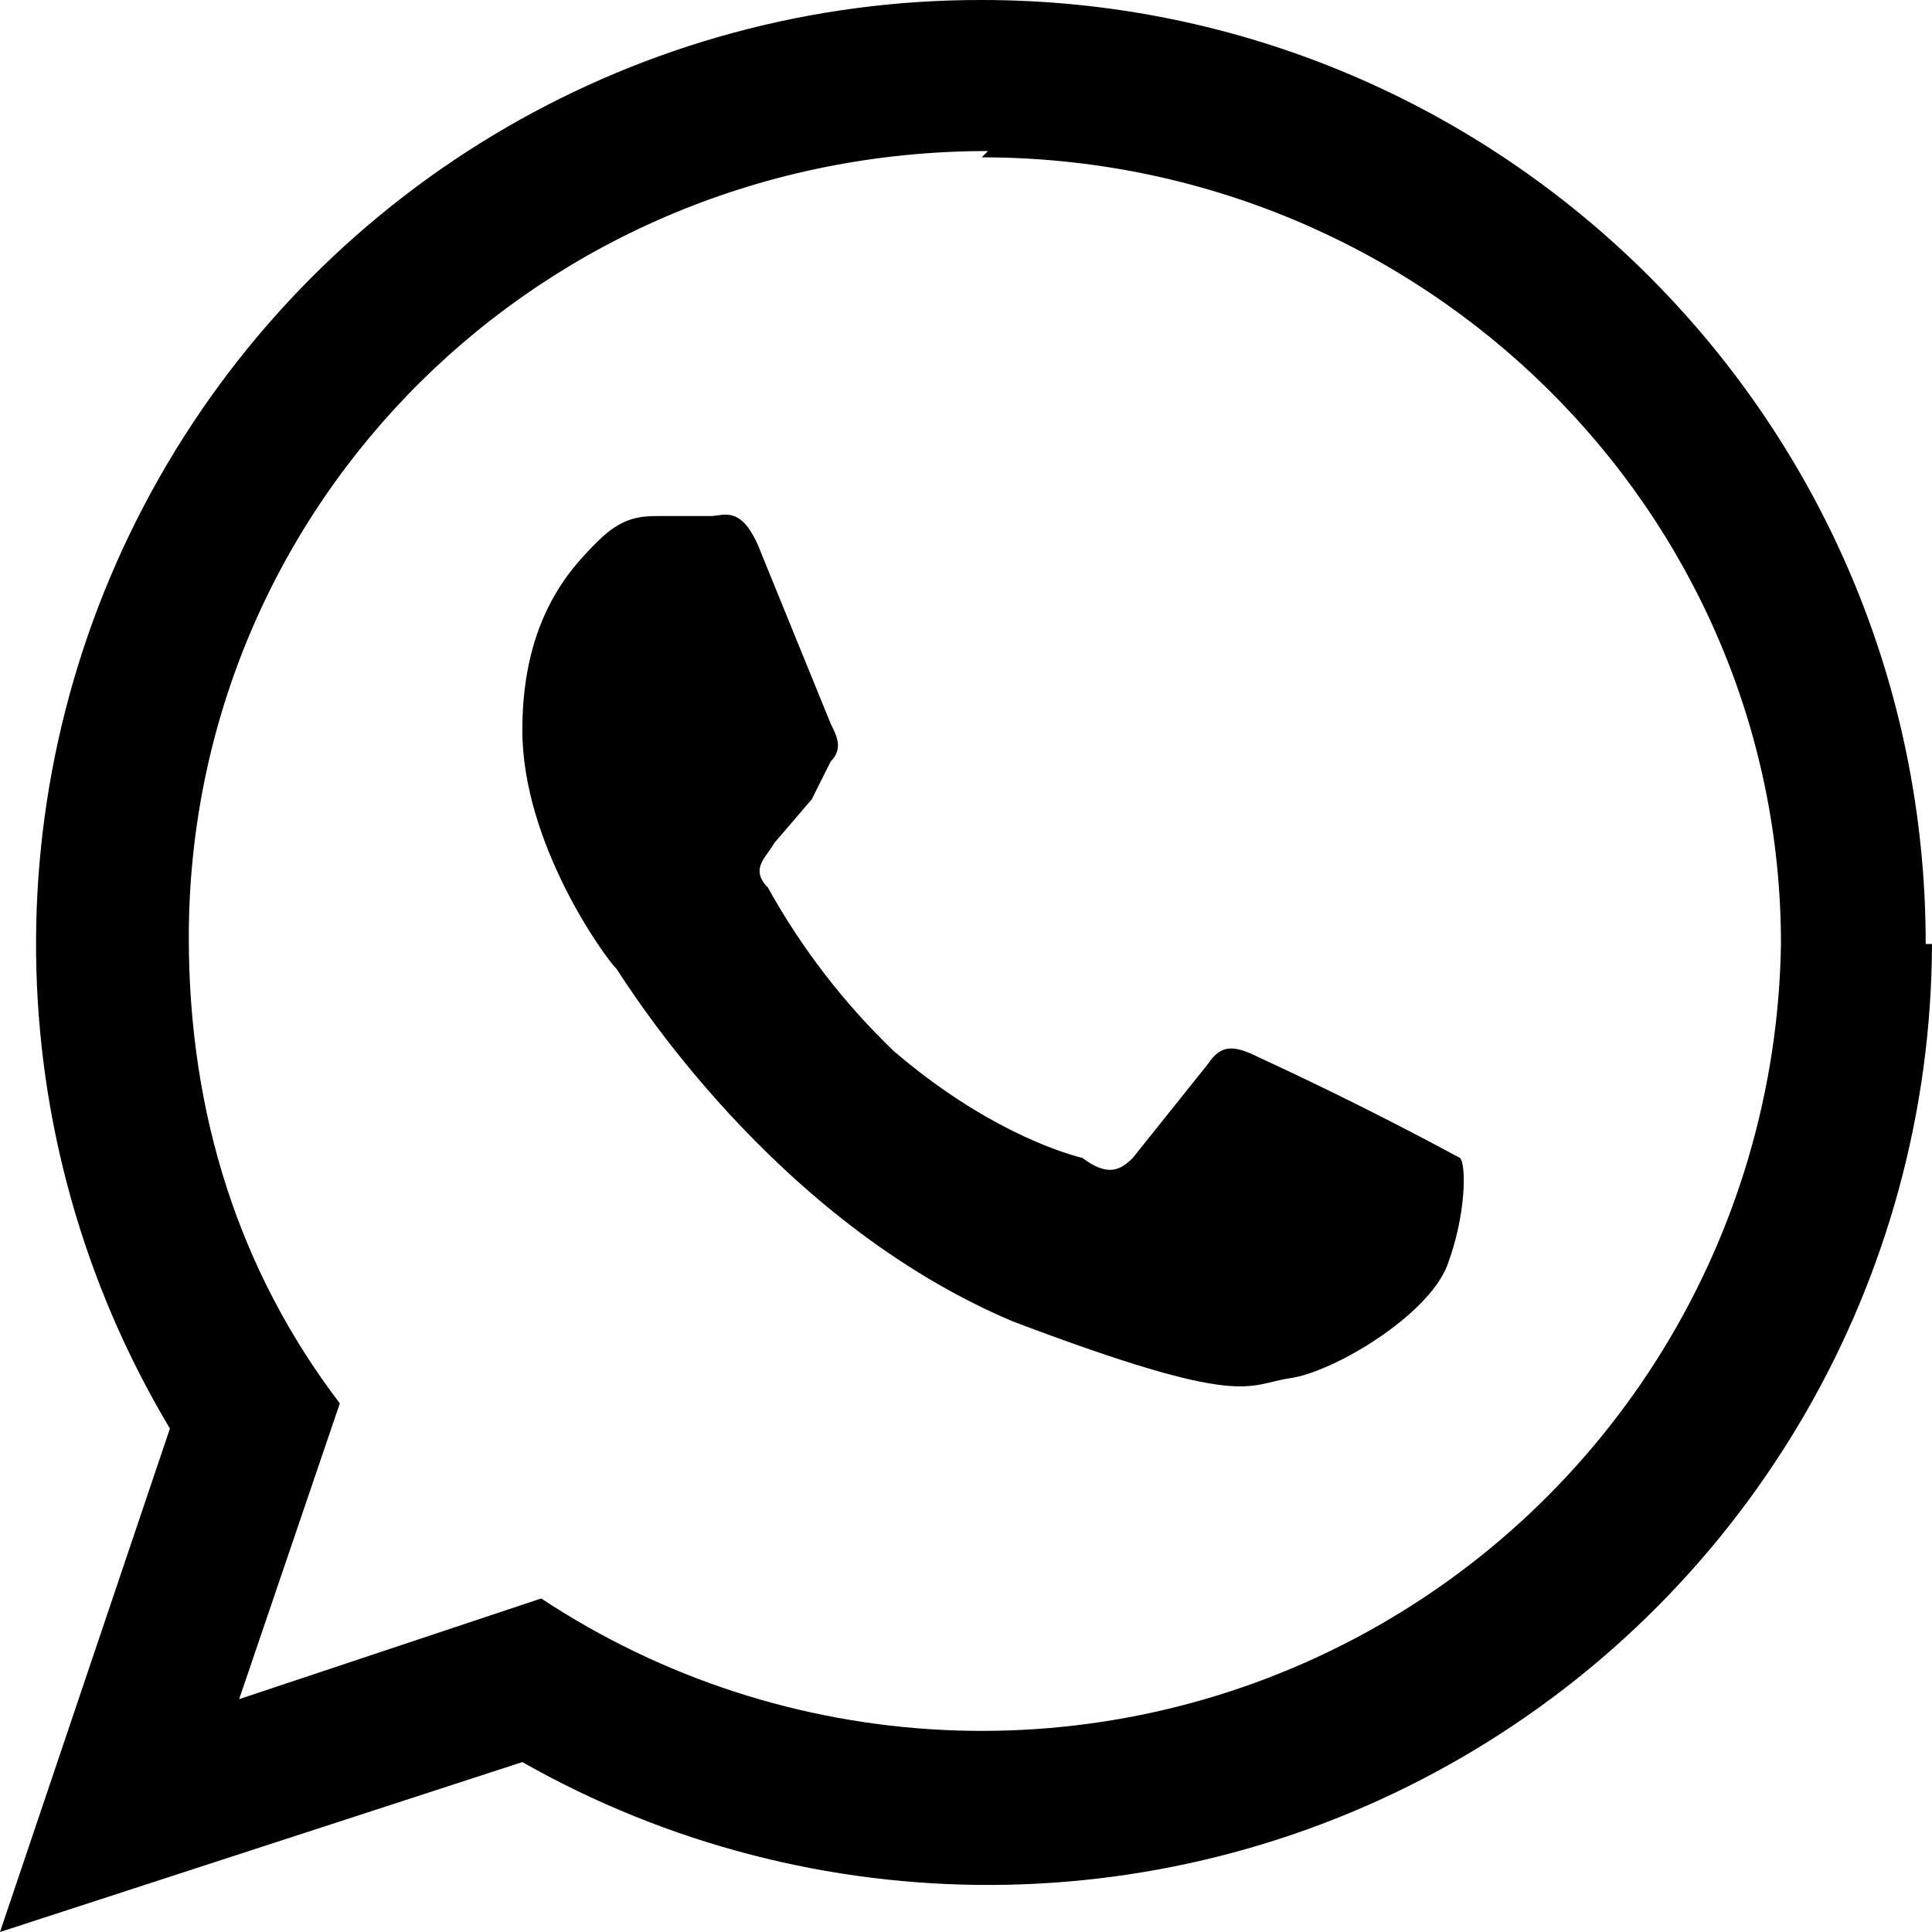
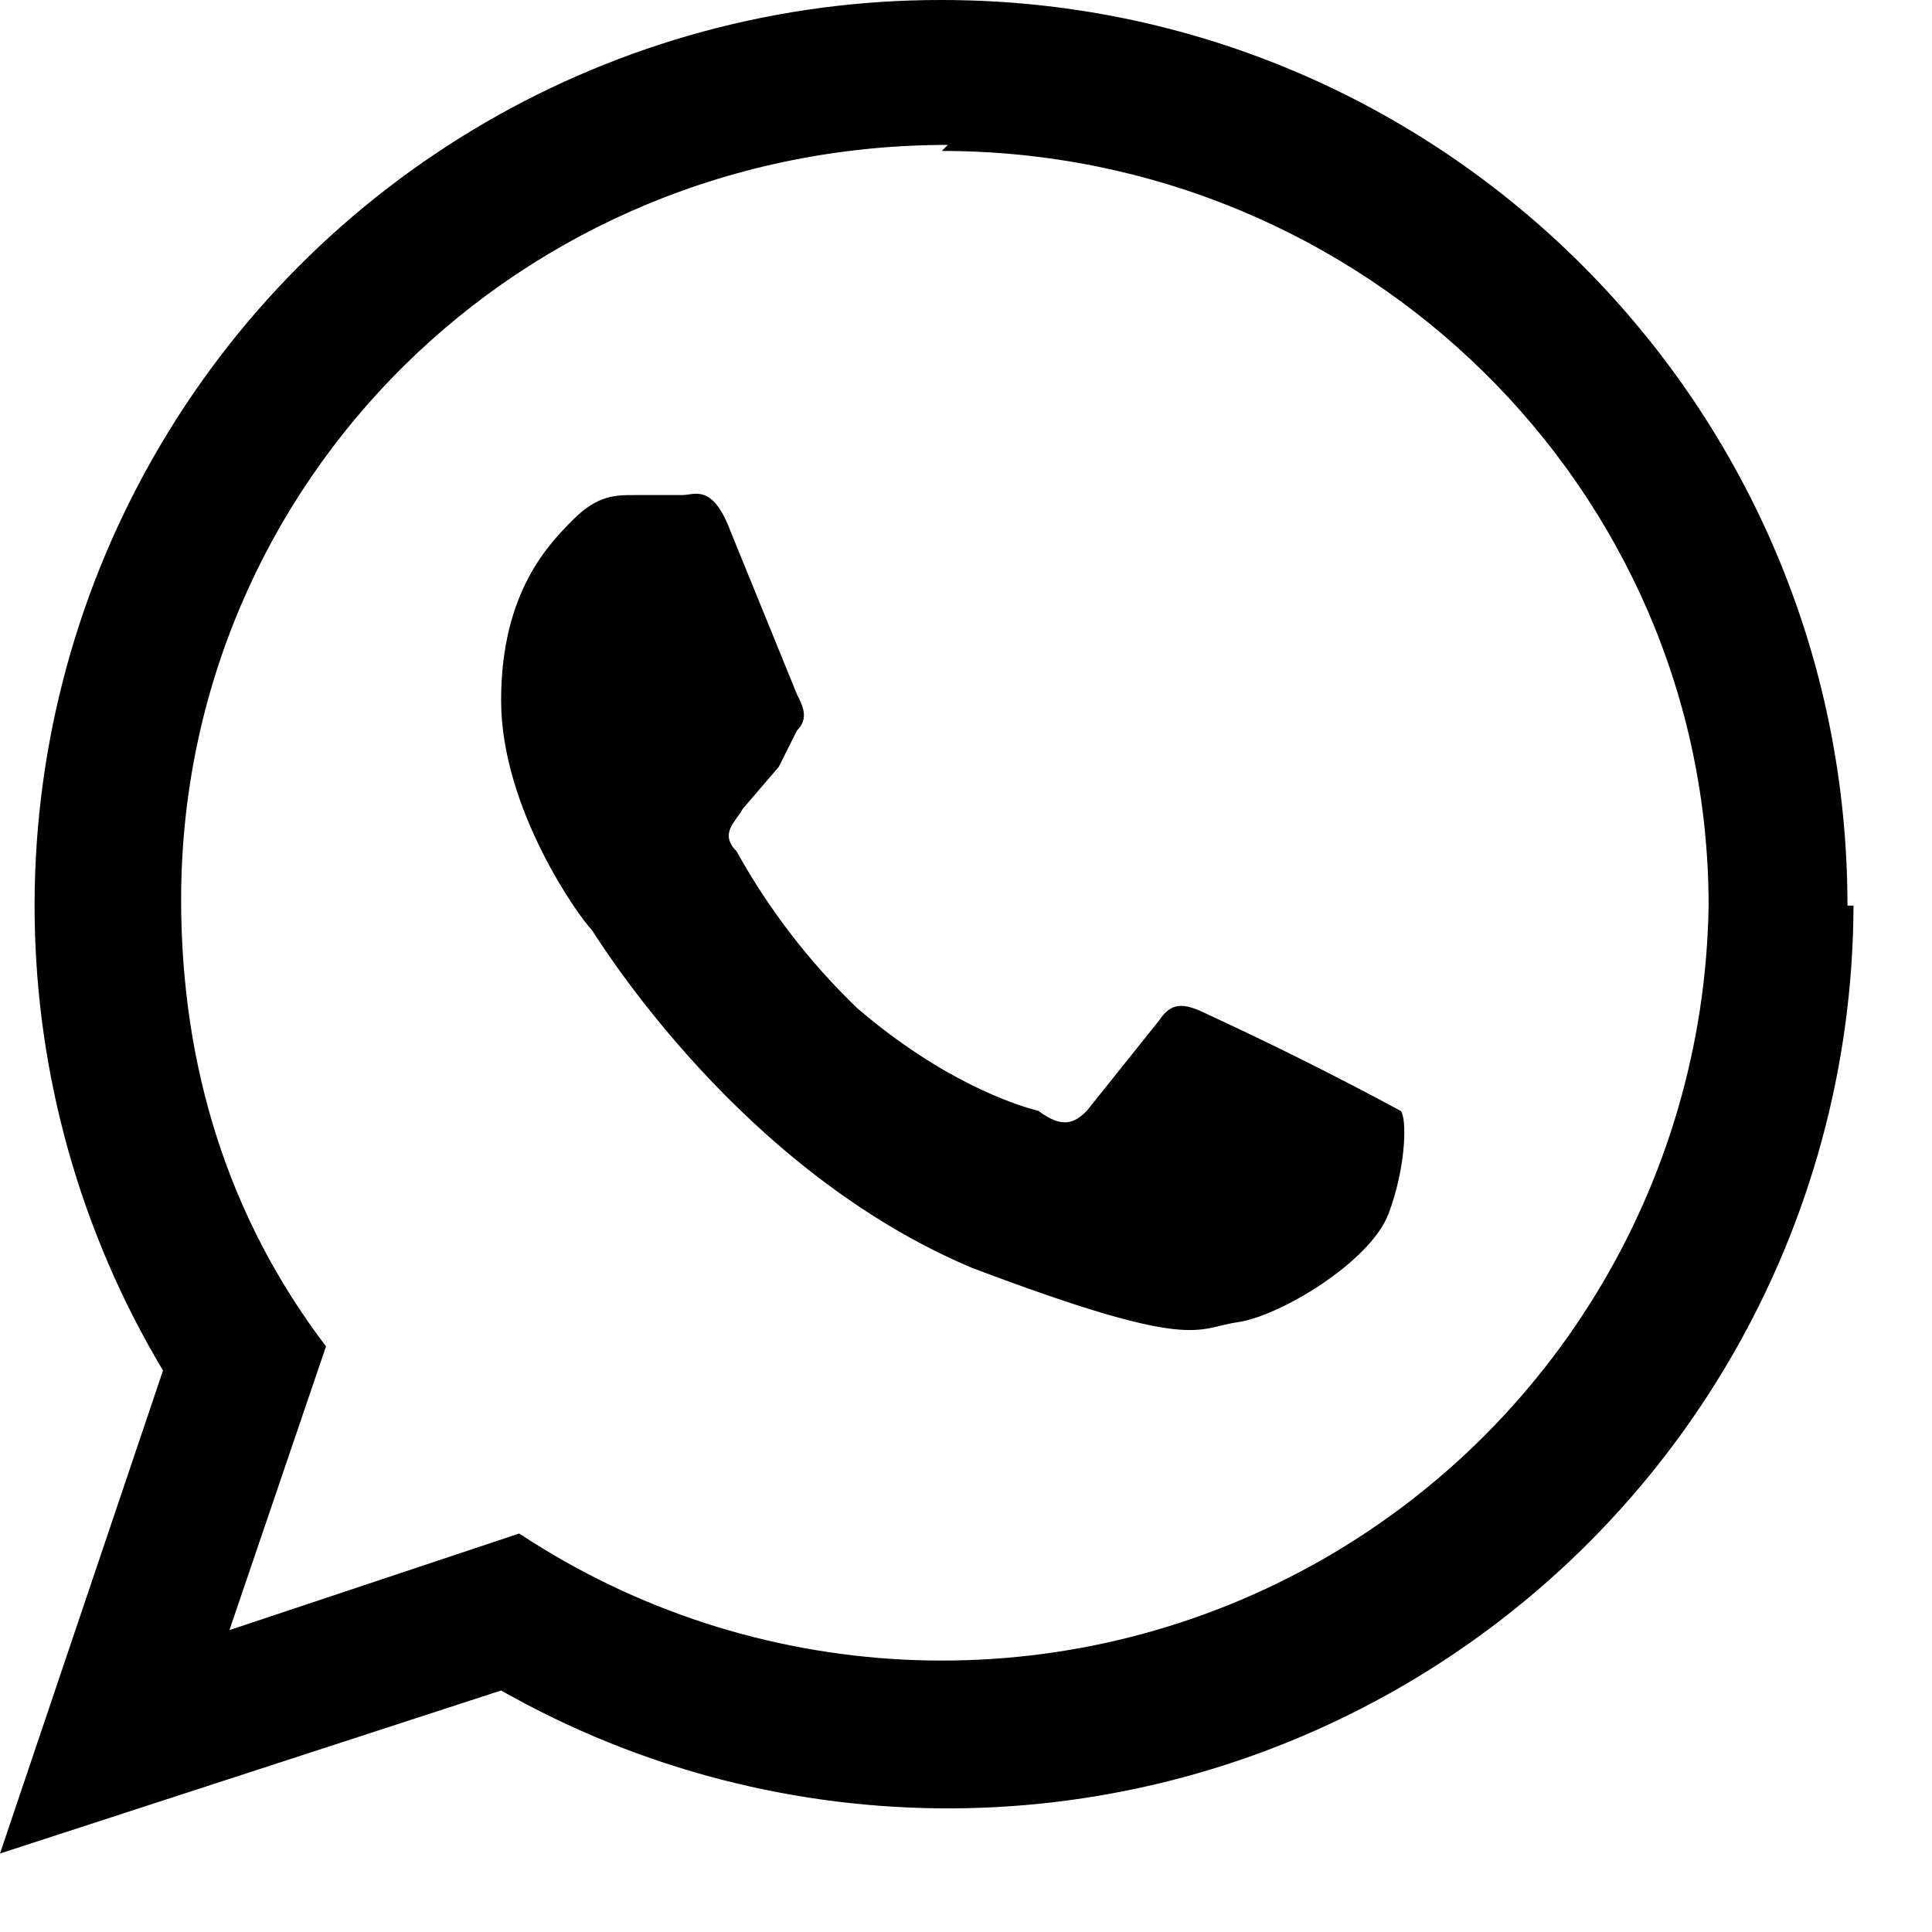
- <svg xmlns="http://www.w3.org/2000/svg" width="30.7" height="30.7" xml:space="preserve">
-   <path d="M30.7 15A15 15 0 0 1 8.3 28L0 30.7l2.7-8A15 15 0 0 1 15.6 0a15 15 0 0 1 15 15zm-15-12.6C8.6 2.4 3 8 3 14.9c0 2.8.8 5.3 2.4 7.4L3.8 27l4.8-1.6A12.7 12.7 0 0 0 28.3 15c0-6.9-5.7-12.5-12.7-12.5zm7.5 16a57.4 57.4 0 0 0-3.2-1.6c-.4-.2-.6-.2-.8.1L18 18.4c-.2.2-.4.3-.8 0-.4-.1-1.6-.5-3-1.7a11 11 0 0 1-2-2.6c-.3-.3 0-.5.1-.7l.6-.7.3-.6c.2-.2.1-.4 0-.6l-1.1-2.7c-.3-.8-.6-.6-.8-.6h-.8c-.3 0-.6 0-1 .4s-1.2 1.2-1.2 3 1.3 3.6 1.5 3.8c.2.3 2.5 4 6.3 5.6 3.7 1.4 3.7 1 4.4.9.7-.1 2.2-1 2.5-1.8.3-.8.3-1.6.2-1.7z" />
+ <svg xmlns="http://www.w3.org/2000/svg" class="h-full w-full" viewBox="0 0 32 32">
+   <path fill="currentColor" d="M30.7 15A15 15 0 0 1 8.3 28L0 30.7l2.7-8A15 15 0 0 1 15.6 0a15 15 0 0 1 15 15zm-15-12.6C8.6 2.4 3 8 3 14.9c0 2.8.8 5.3 2.4 7.4L3.8 27l4.8-1.6A12.7 12.7 0 0 0 28.3 15c0-6.9-5.7-12.5-12.7-12.5zm7.5 16a57.4 57.4 0 0 0-3.2-1.6c-.4-.2-.6-.2-.8.1L18 18.4c-.2.2-.4.3-.8 0-.4-.1-1.6-.5-3-1.7a11 11 0 0 1-2-2.6c-.3-.3 0-.5.1-.7l.6-.7.3-.6c.2-.2.1-.4 0-.6l-1.1-2.7c-.3-.8-.6-.6-.8-.6h-.8c-.3 0-.6 0-1 .4s-1.2 1.2-1.2 3 1.3 3.6 1.5 3.8c.2.3 2.5 4 6.3 5.6 3.7 1.4 3.7 1 4.4.9.7-.1 2.2-1 2.5-1.8.3-.8.3-1.6.2-1.7z" />
</svg>
